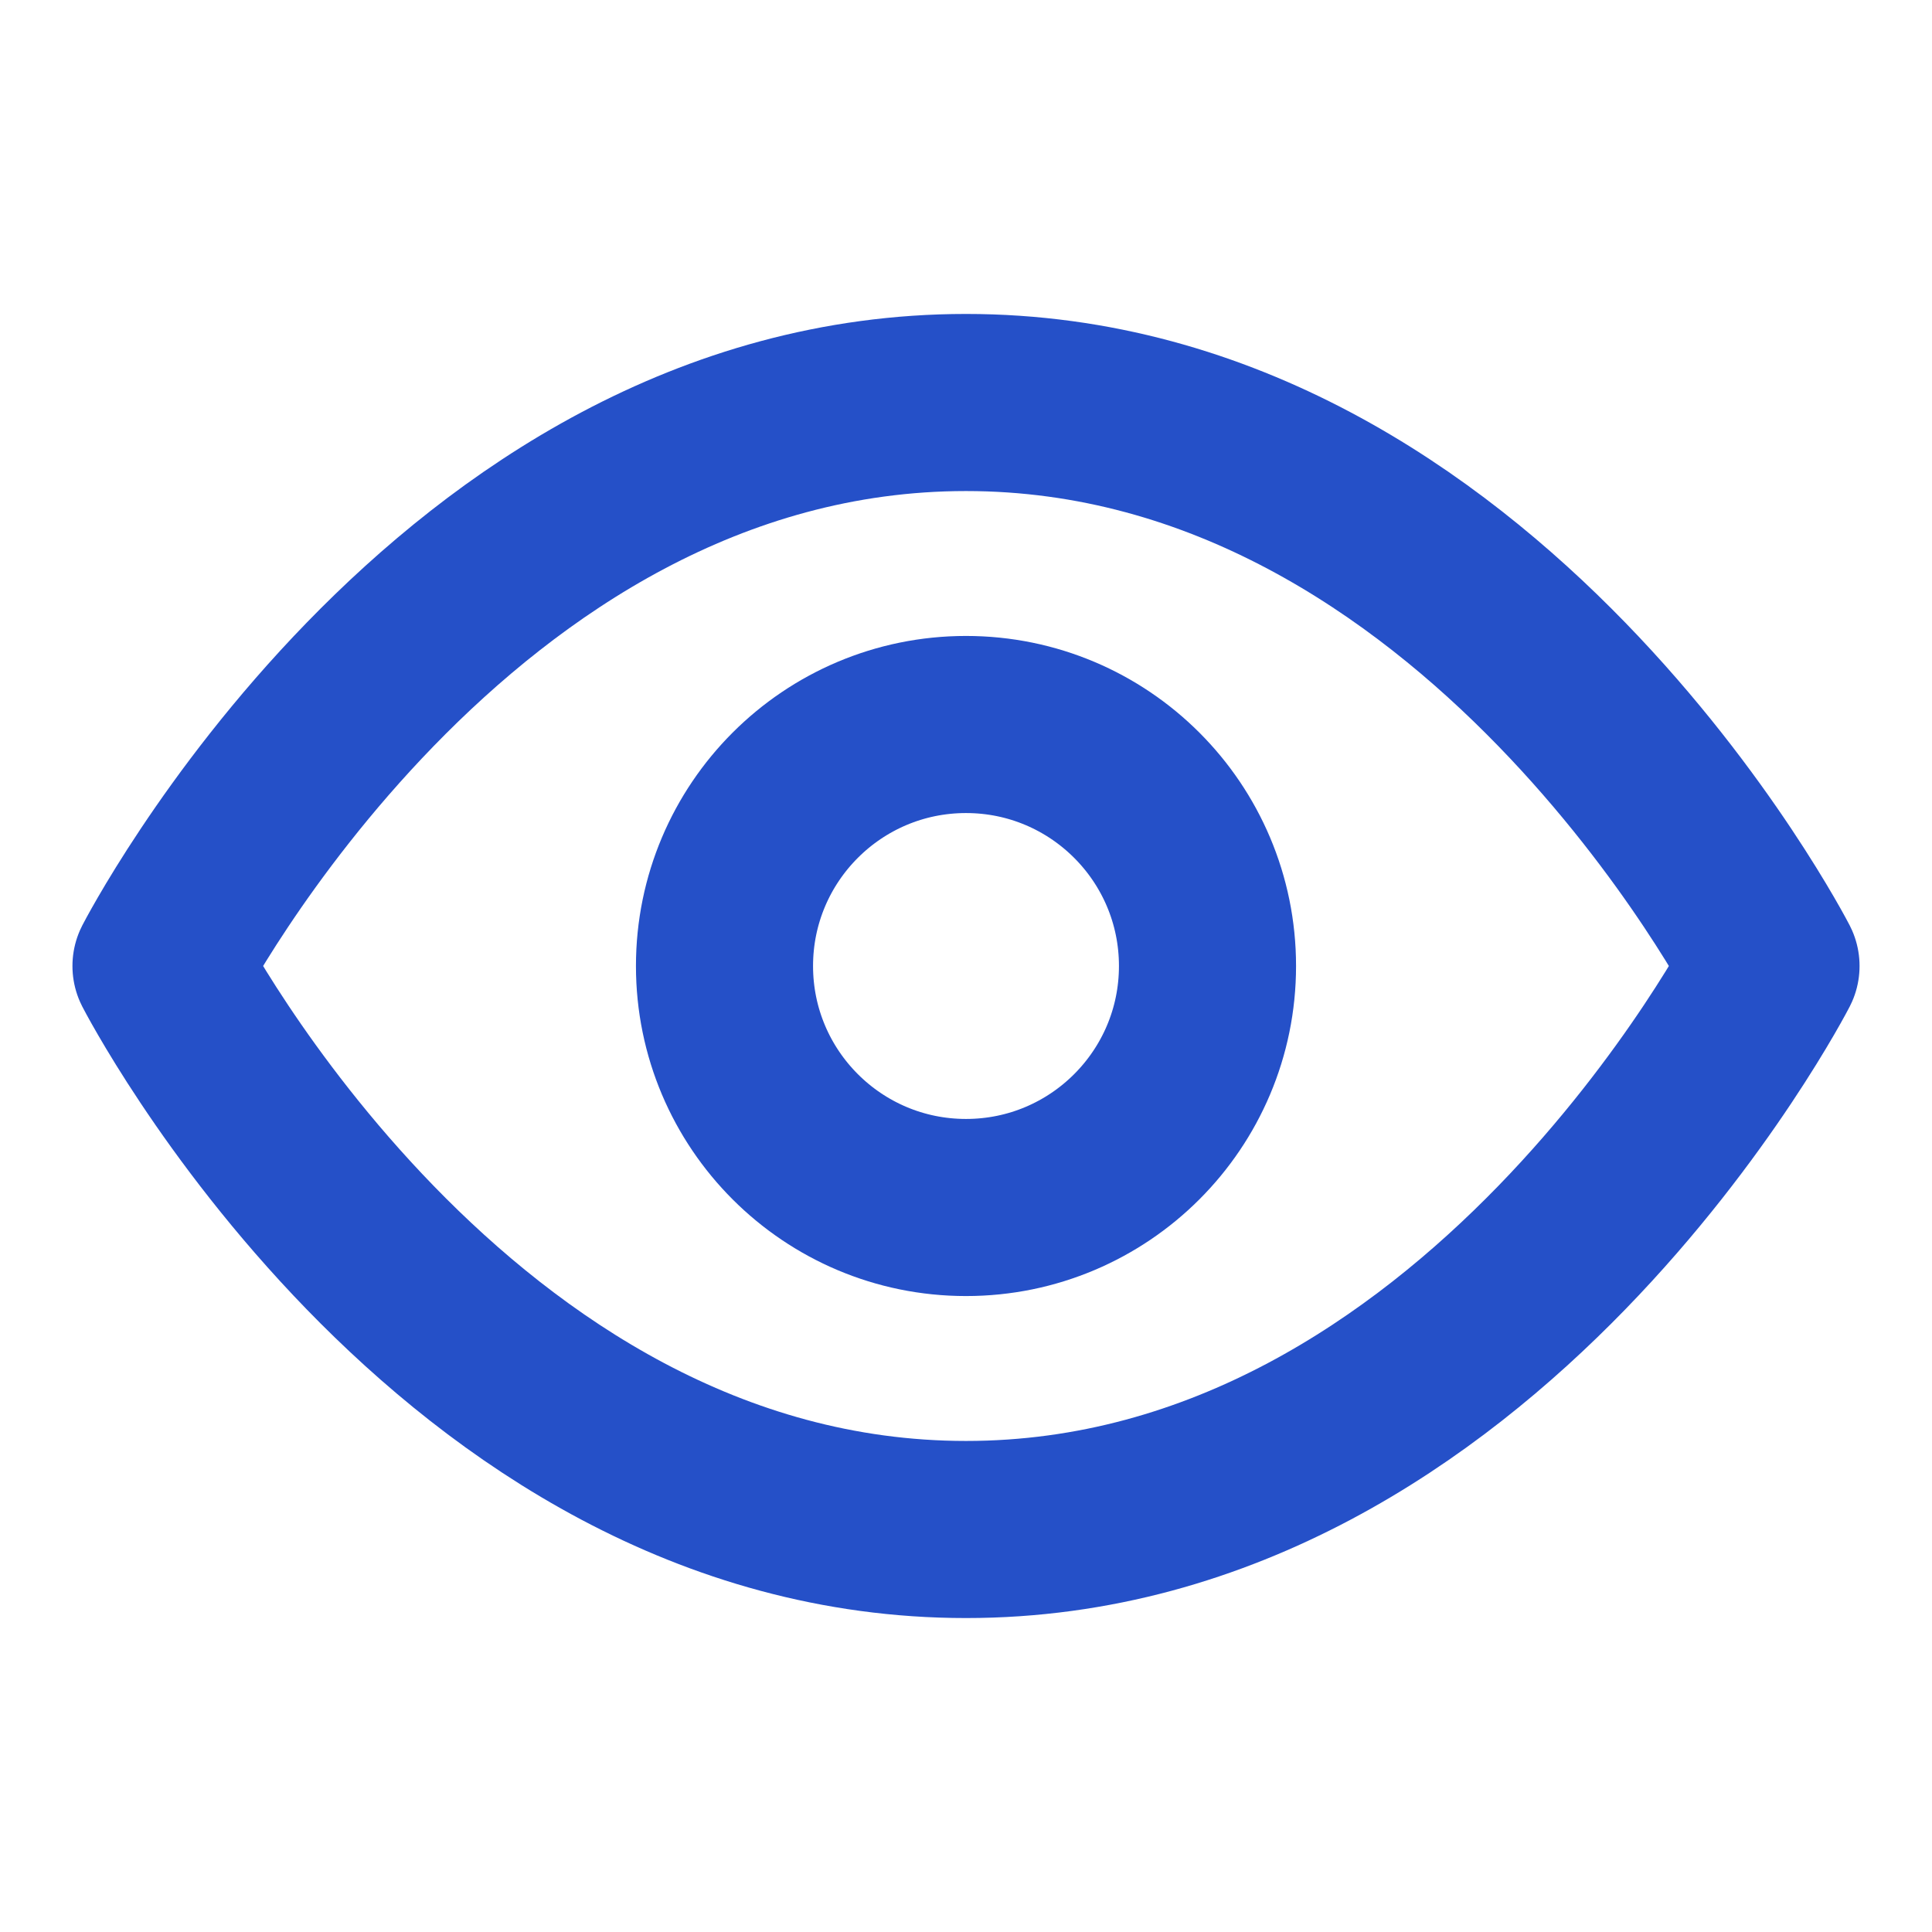
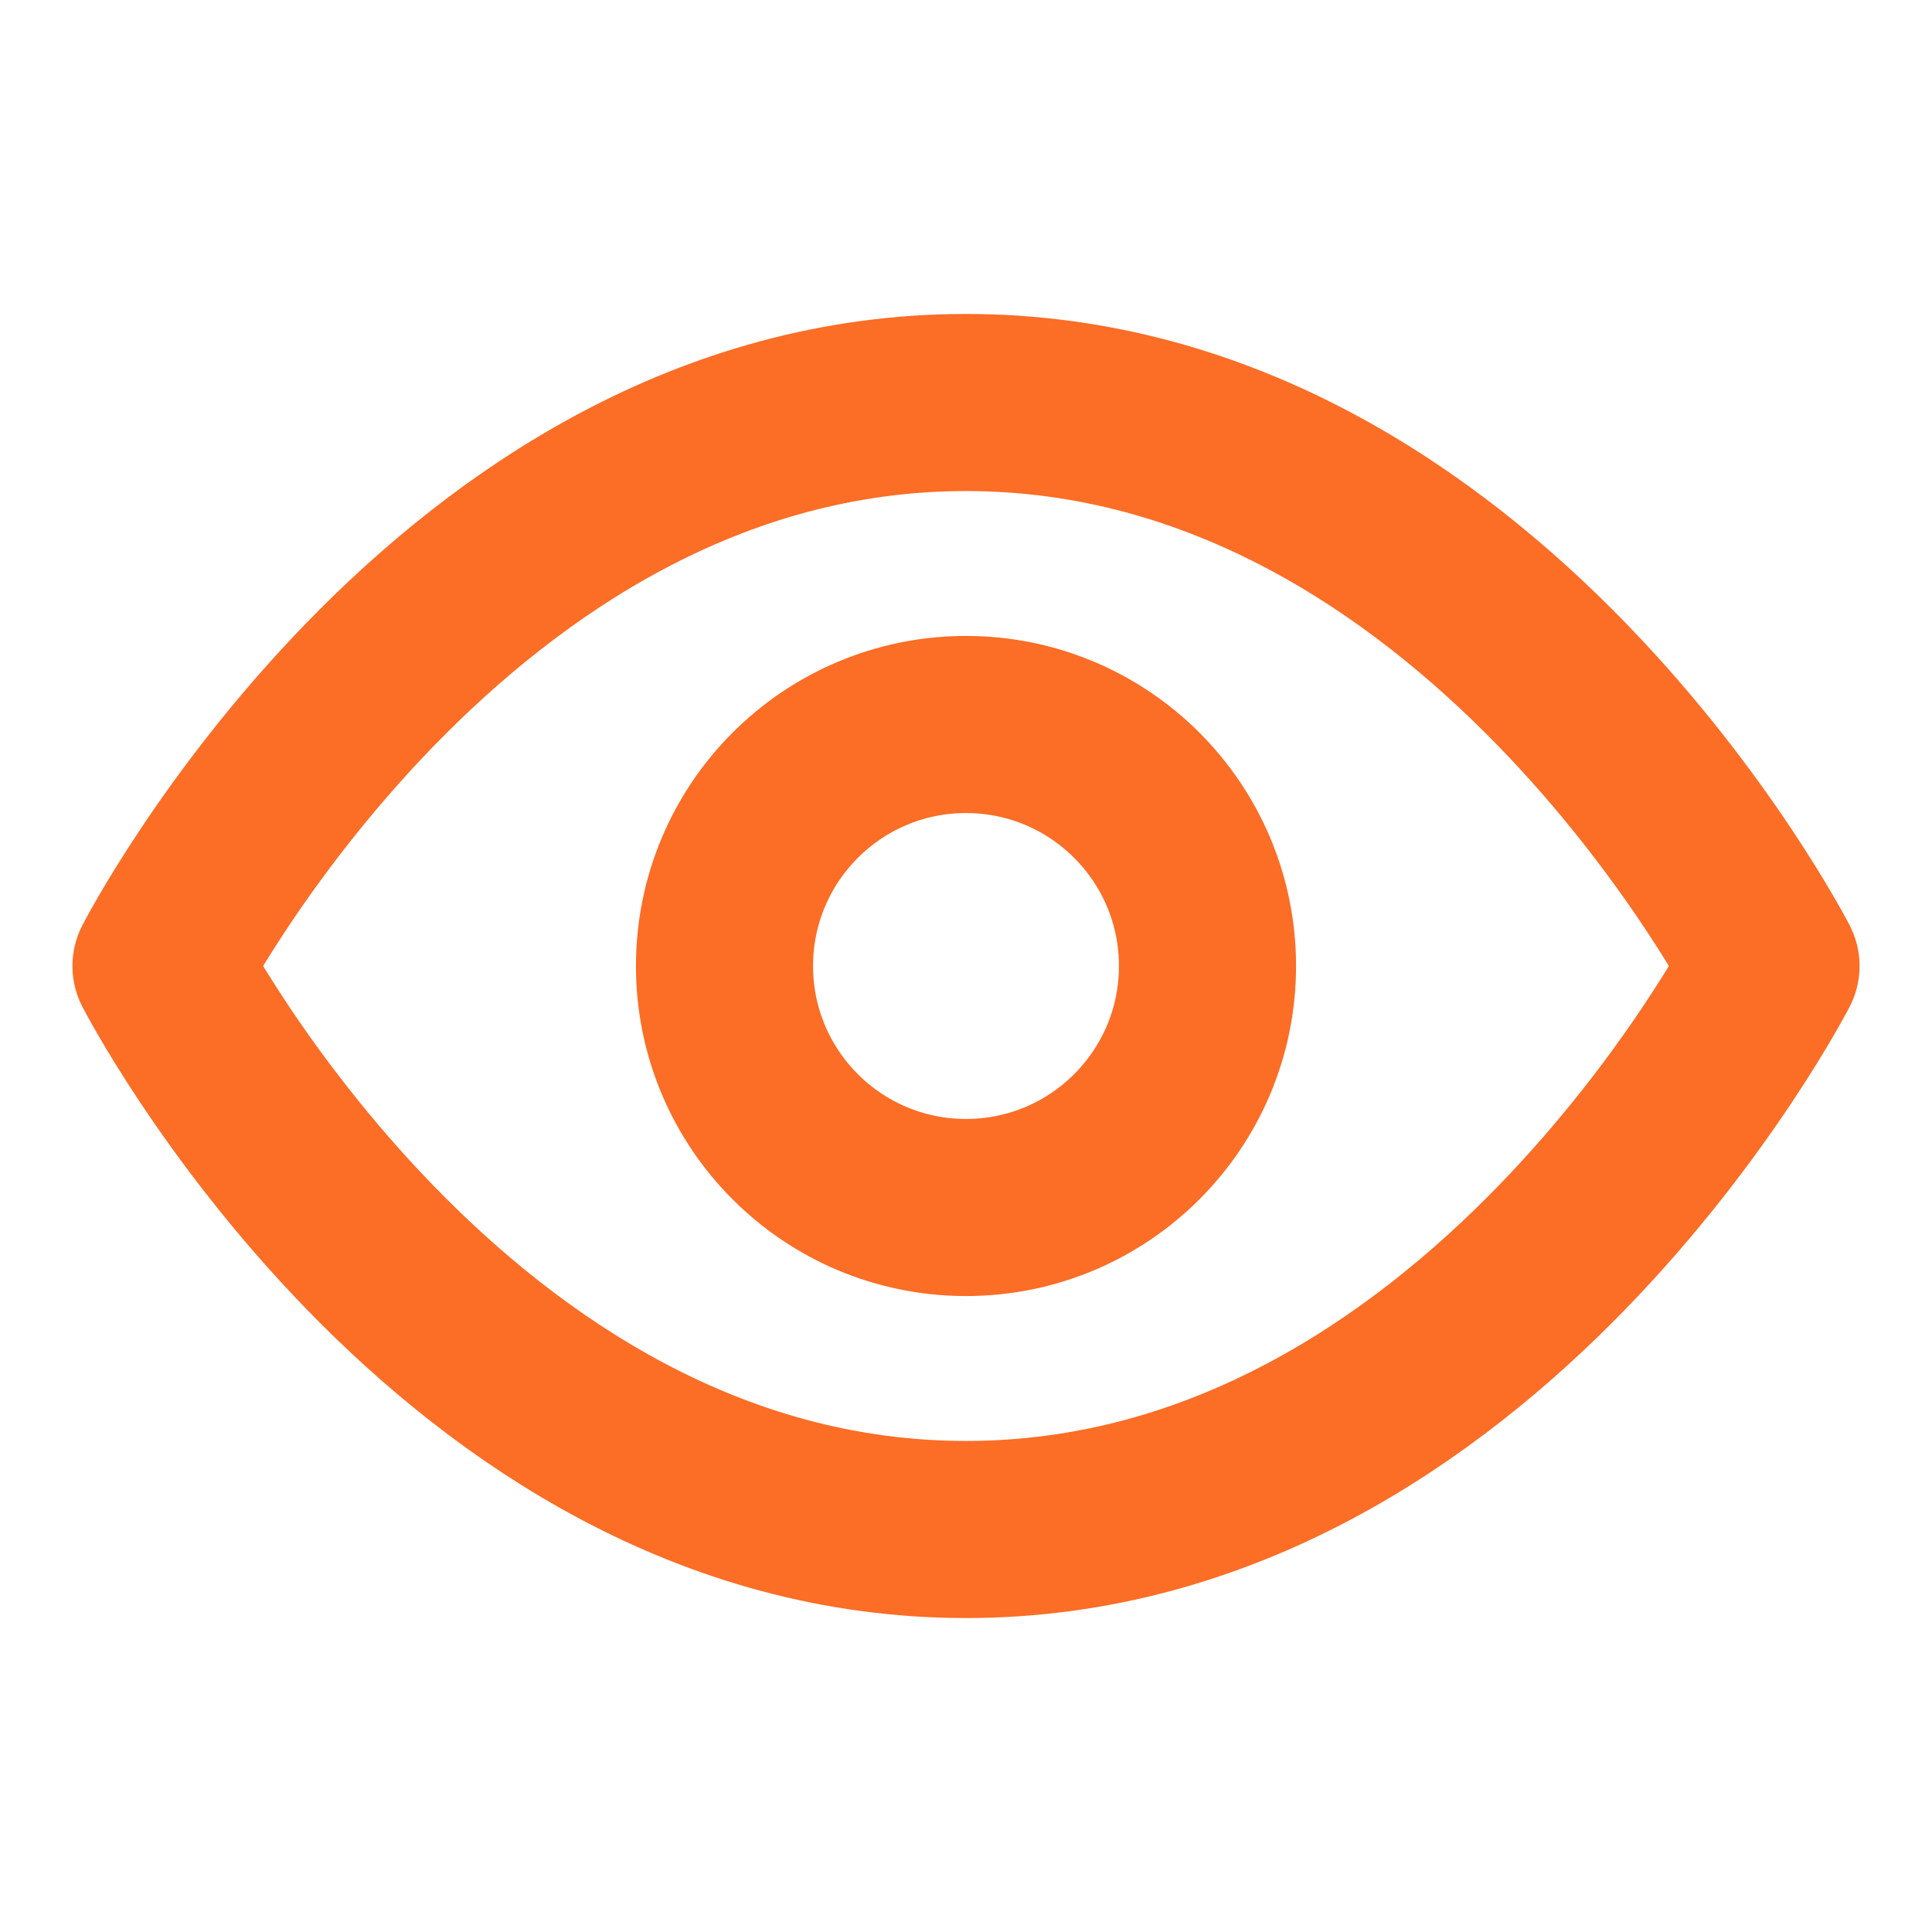
- <svg xmlns="http://www.w3.org/2000/svg" viewBox="0 0 24 24" fill="none" stroke="#2550C8" stroke-width="2.2" stroke-linecap="round" stroke-linejoin="round">
+ <svg xmlns="http://www.w3.org/2000/svg" viewBox="0 0 24 24" fill="none" stroke="#FC6D26" stroke-width="2.2" stroke-linecap="round" stroke-linejoin="round">
  <path d="M2 12s3.6-7 10-7 10 7 10 7-3.6 7-10 7S2 12 2 12z" />
  <circle cx="12" cy="12" r="3" />
</svg>
